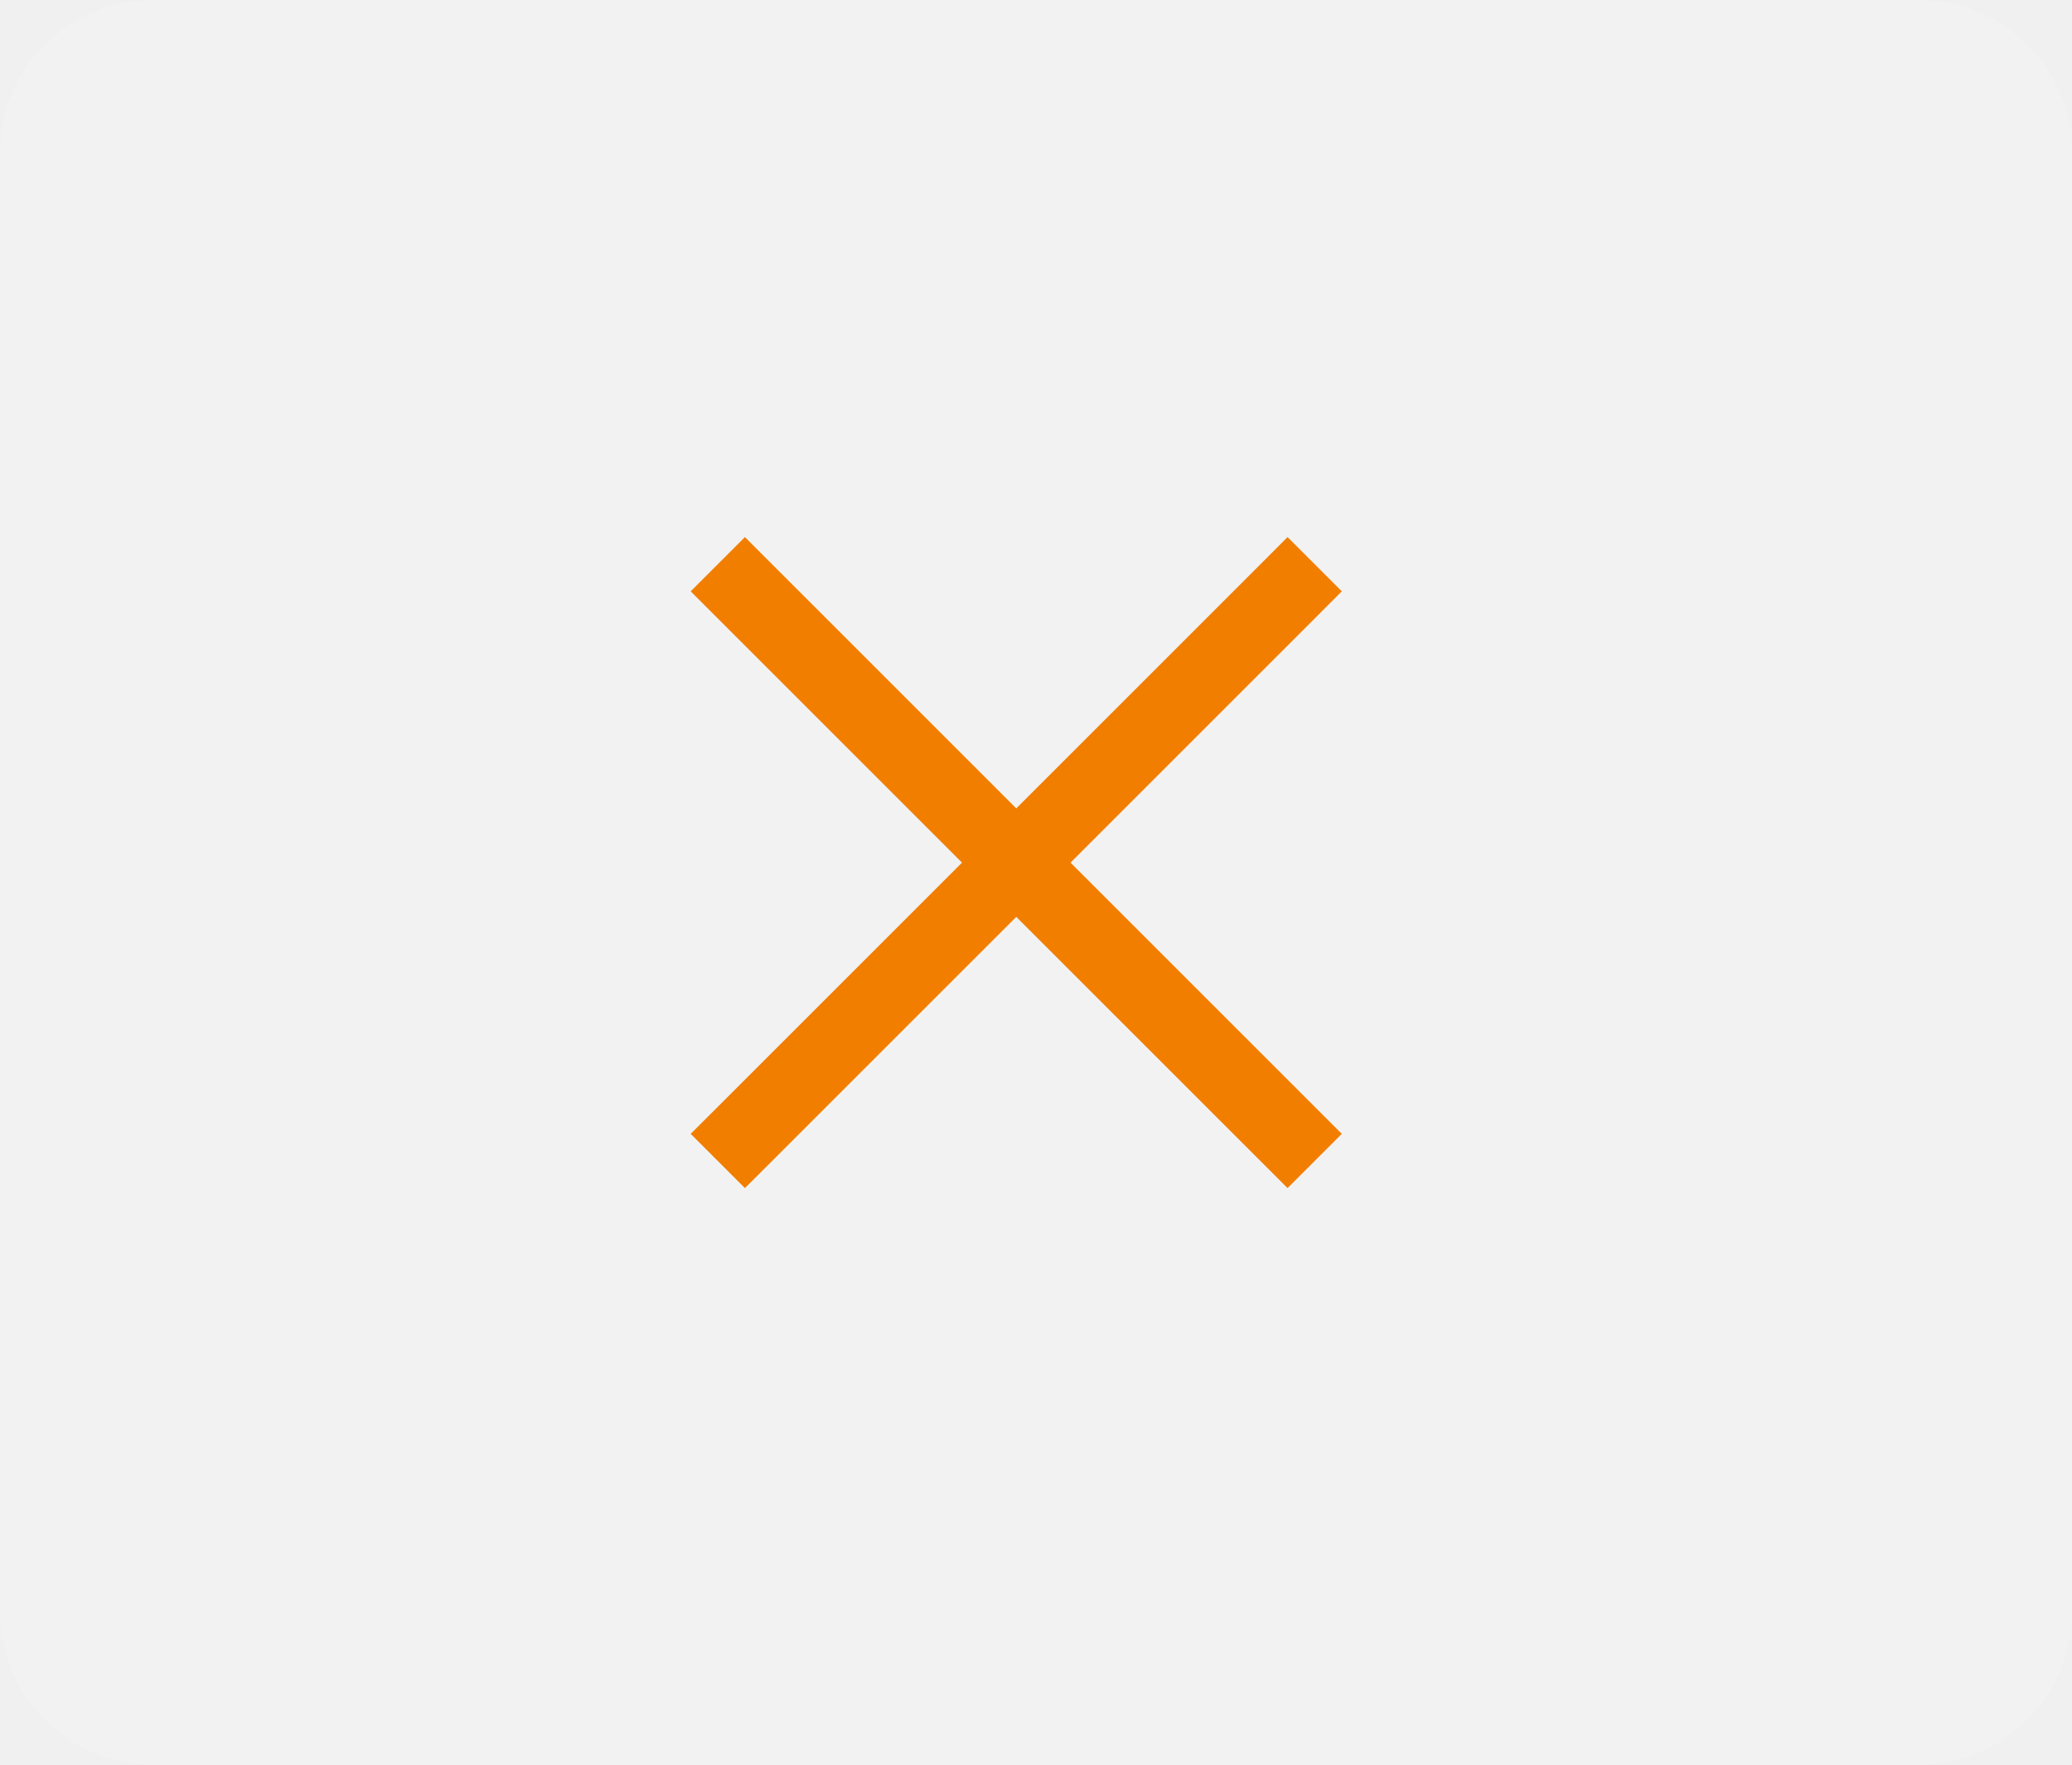
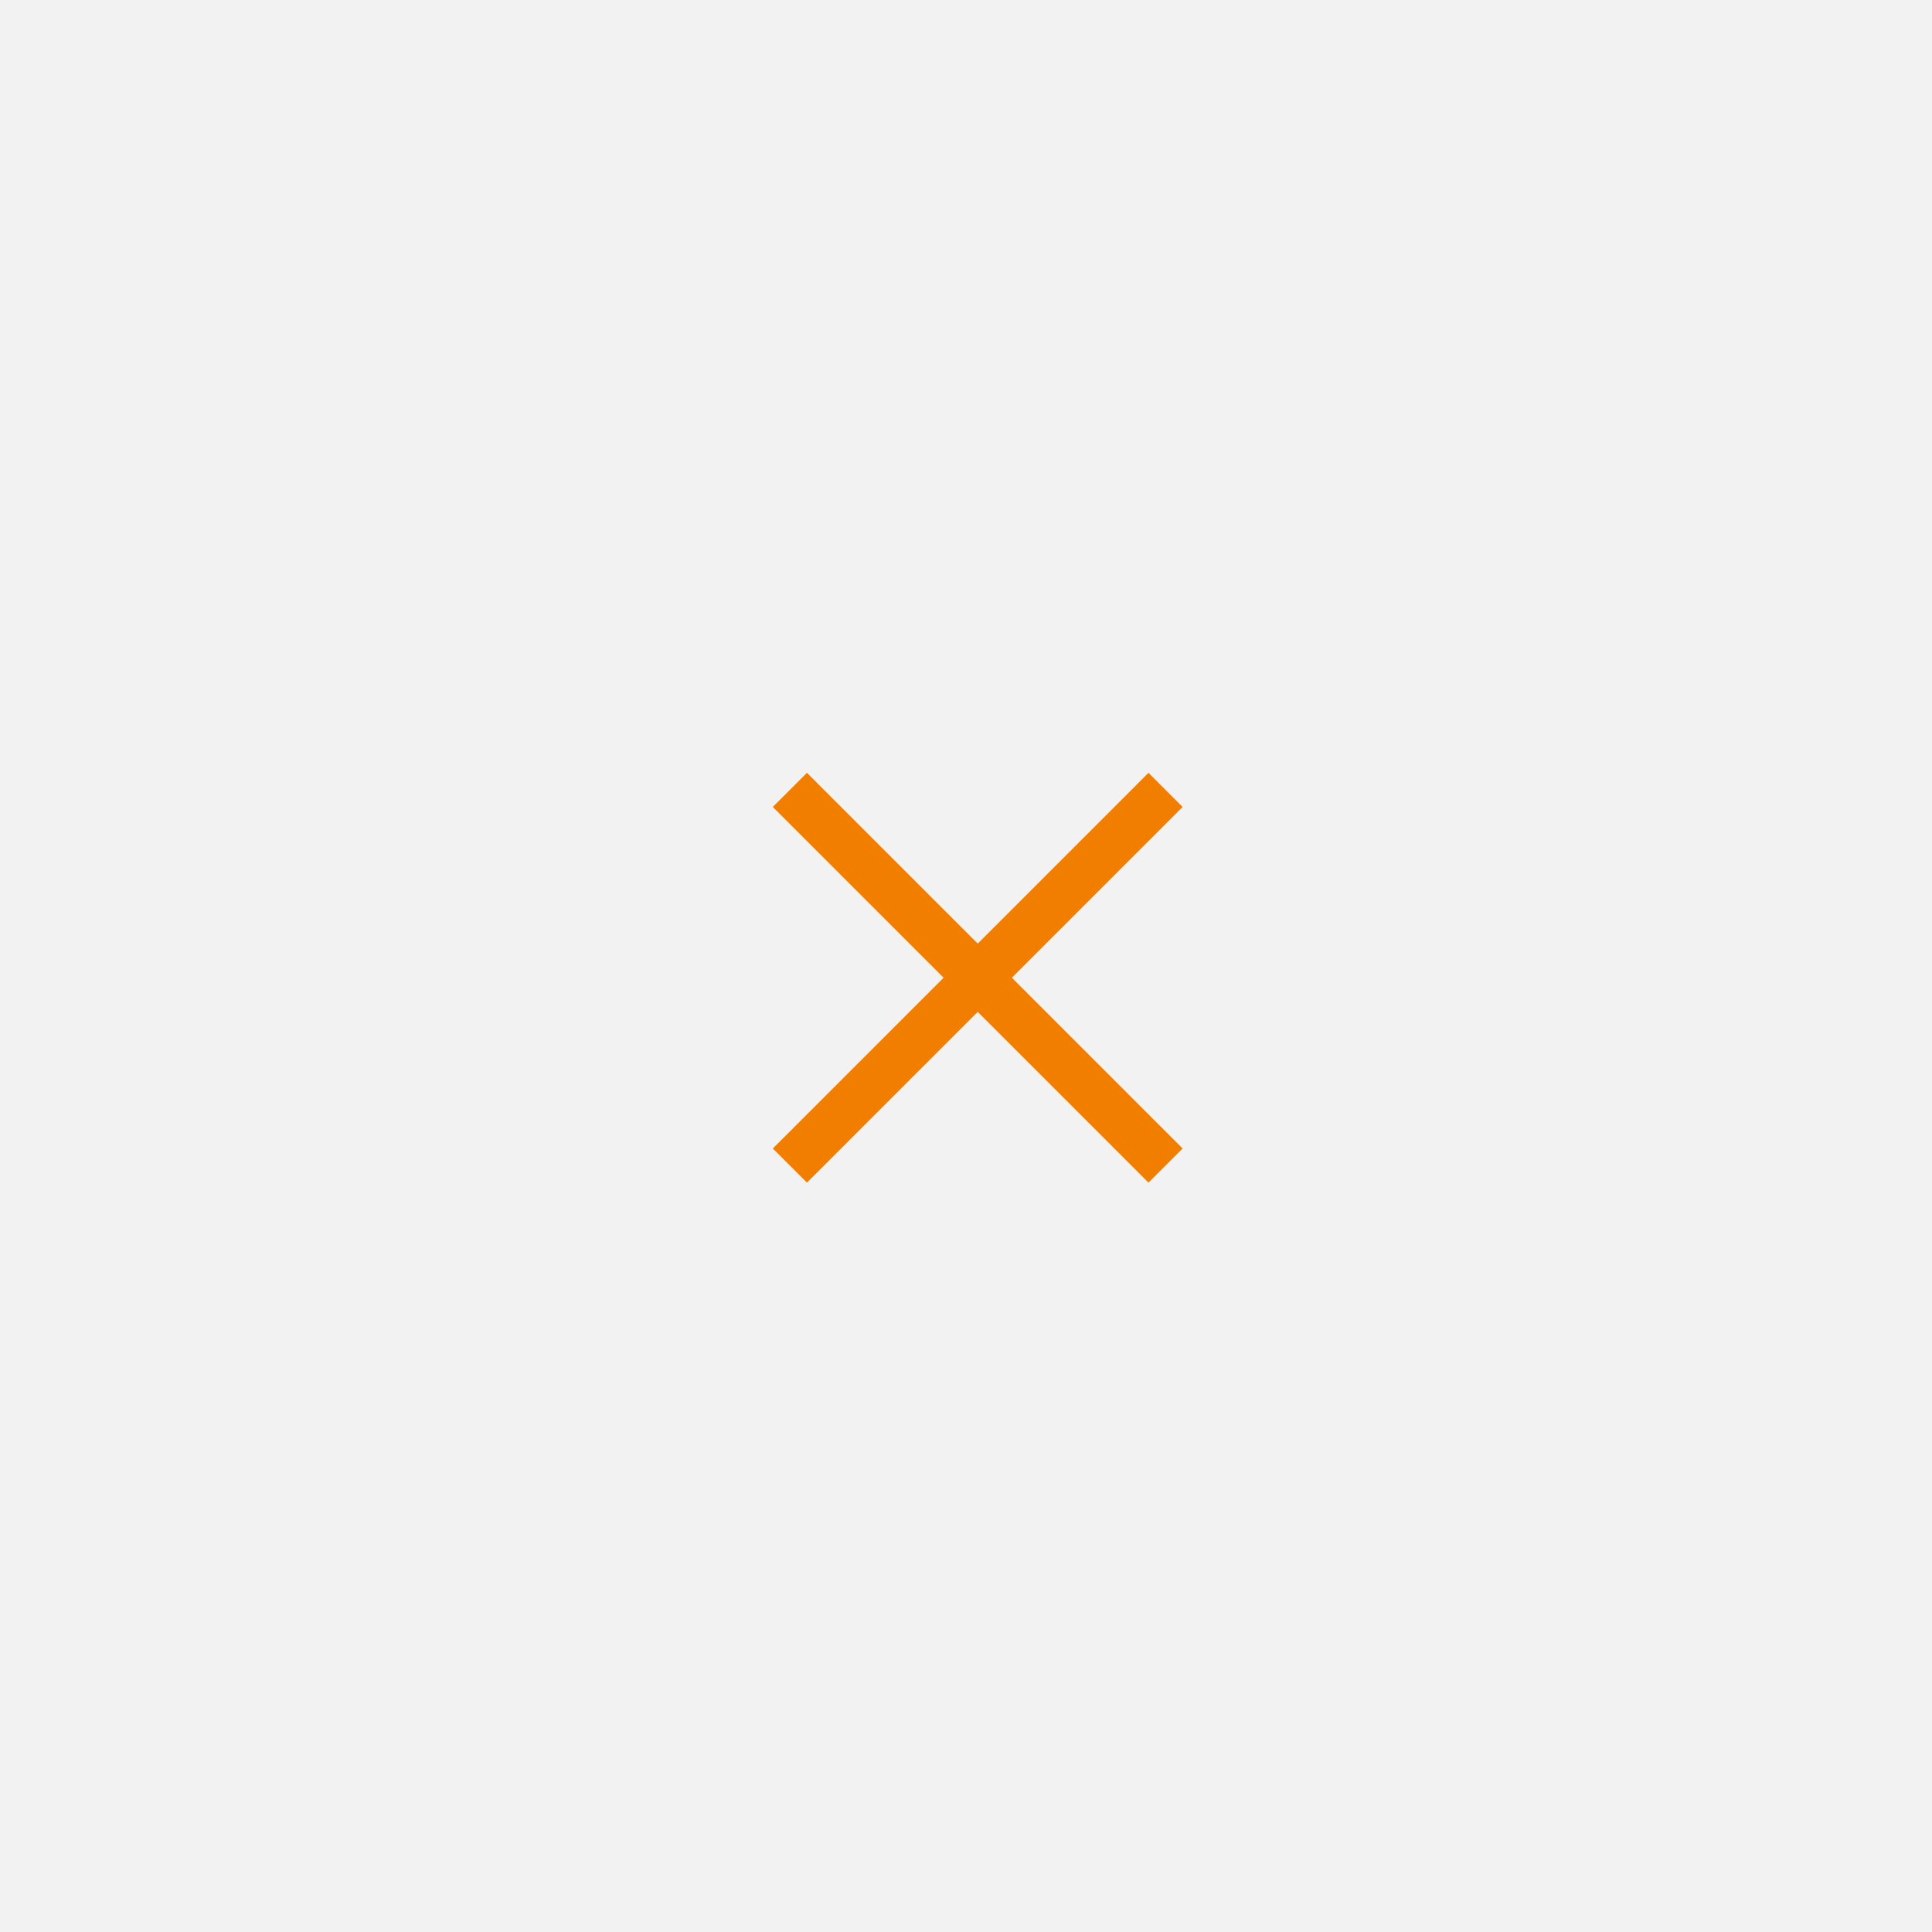
- <svg xmlns="http://www.w3.org/2000/svg" width="27px" height="23px" viewBox="0 0 27 23" version="1.1">
-   <defs />
-   <g id="最大化最小化" stroke="none" stroke-width="1" fill="none" fill-rule="evenodd">
-     <g id="Artboard-3" transform="translate(-254, -102)">
-       <g id="close-hover-dark" transform="translate(254, 102)">
-         <rect id="Rectangle-14" fill-opacity="0.289" fill="#000000" opacity="0" x="0" y="0" width="27" height="23" />
-         <rect id="Rectangle-62" fill-opacity="0.15" fill="#FFFFFF" x="0" y="0" width="27" height="23" rx="2" />
-         <polygon id="Combined-Shape" fill="#F27E00" fill-rule="nonzero" points="13.243 11.95 10.061 15.132 9.707 15.485 9 14.778 9.354 14.425 12.536 11.243 9.354 8.061 9 7.707 9.707 7 10.061 7.354 13.243 10.536 16.425 7.354 16.778 7 17.485 7.707 17.132 8.061 13.95 11.243 17.132 14.425 17.485 14.778 16.778 15.485 16.425 15.132" />
-       </g>
-     </g>
+ <svg xmlns="http://www.w3.org/2000/svg" width="40" height="40" viewBox="0 0 40 40">
+   <g fill="none" fill-rule="evenodd">
+     <rect width="27" height="23" x="7" fill="#000" fill-opacity=".289" opacity="0" />
+     <rect width="40" height="40" fill="#FFF" fill-opacity=".15" />
+     <polygon fill="#F27E00" fill-rule="nonzero" points="20.243 20.95 17.061 24.132 16.707 24.485 16 23.778 16.354 23.425 19.536 20.243 16.354 17.061 16 16.707 16.707 16 17.061 16.354 20.243 19.536 23.425 16.354 23.778 16 24.485 16.707 24.132 17.061 20.95 20.243 24.132 23.425 24.485 23.778 23.778 24.485 23.425 24.132" />
  </g>
</svg>
